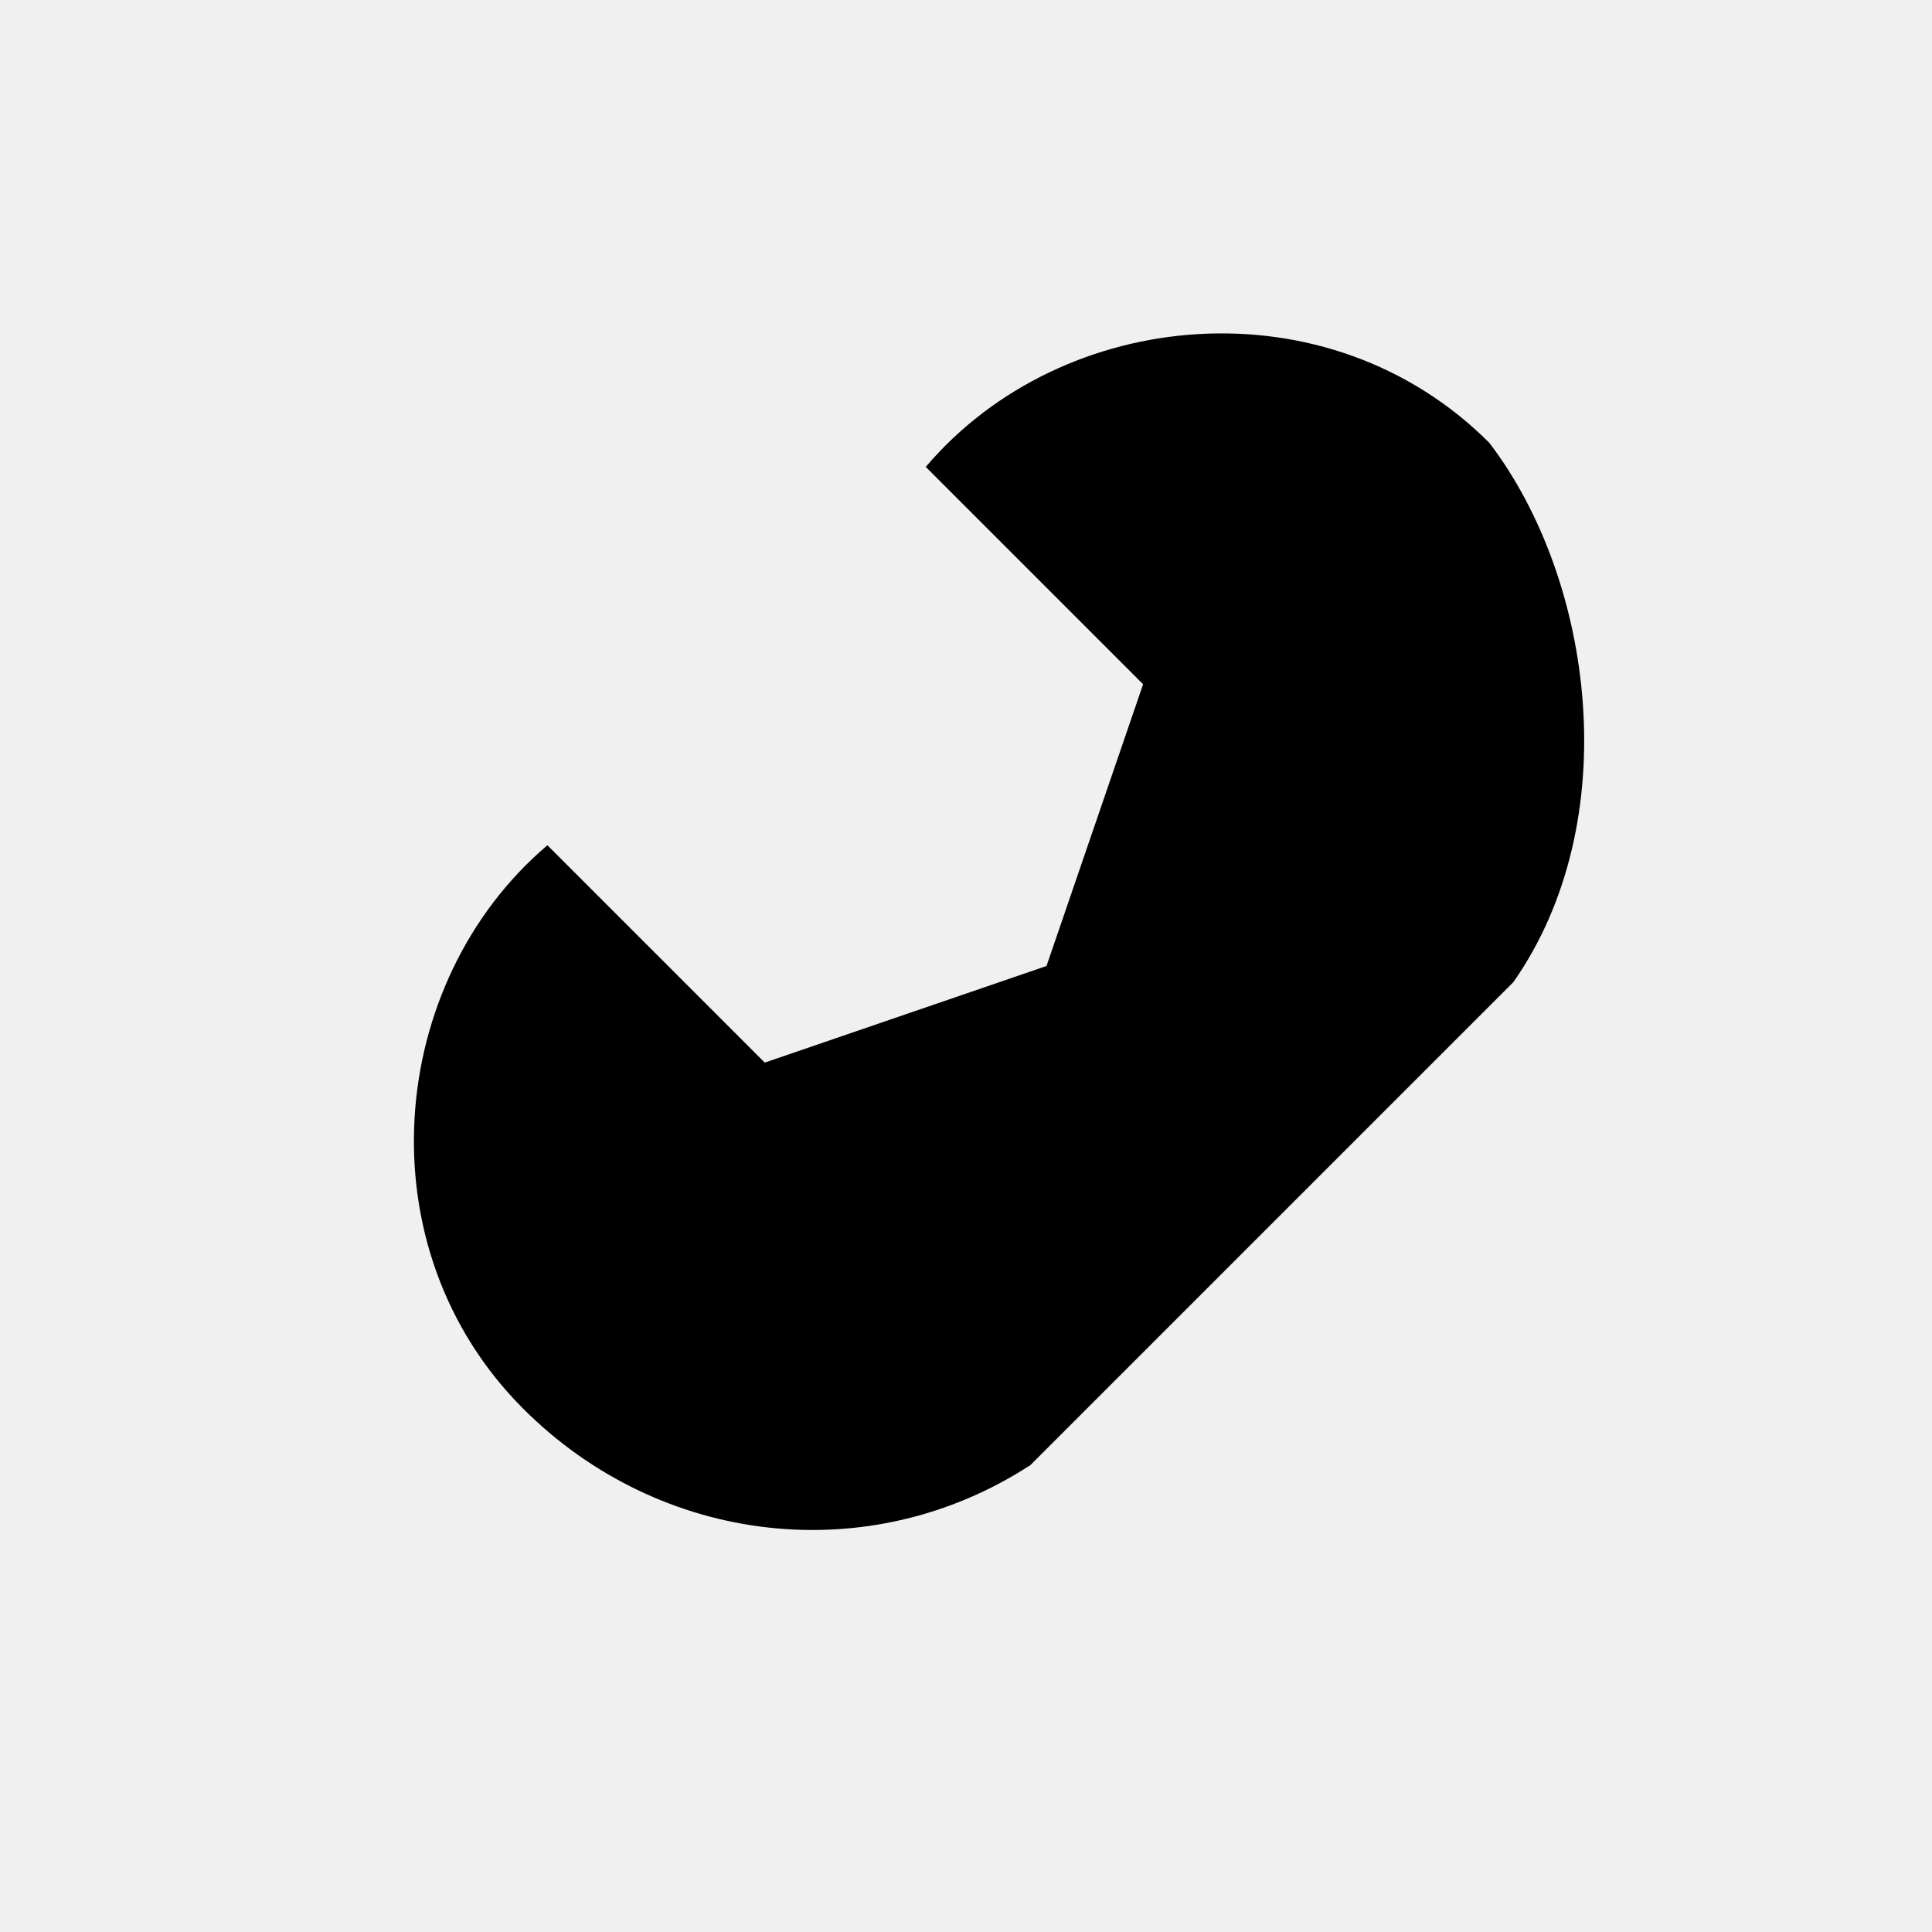
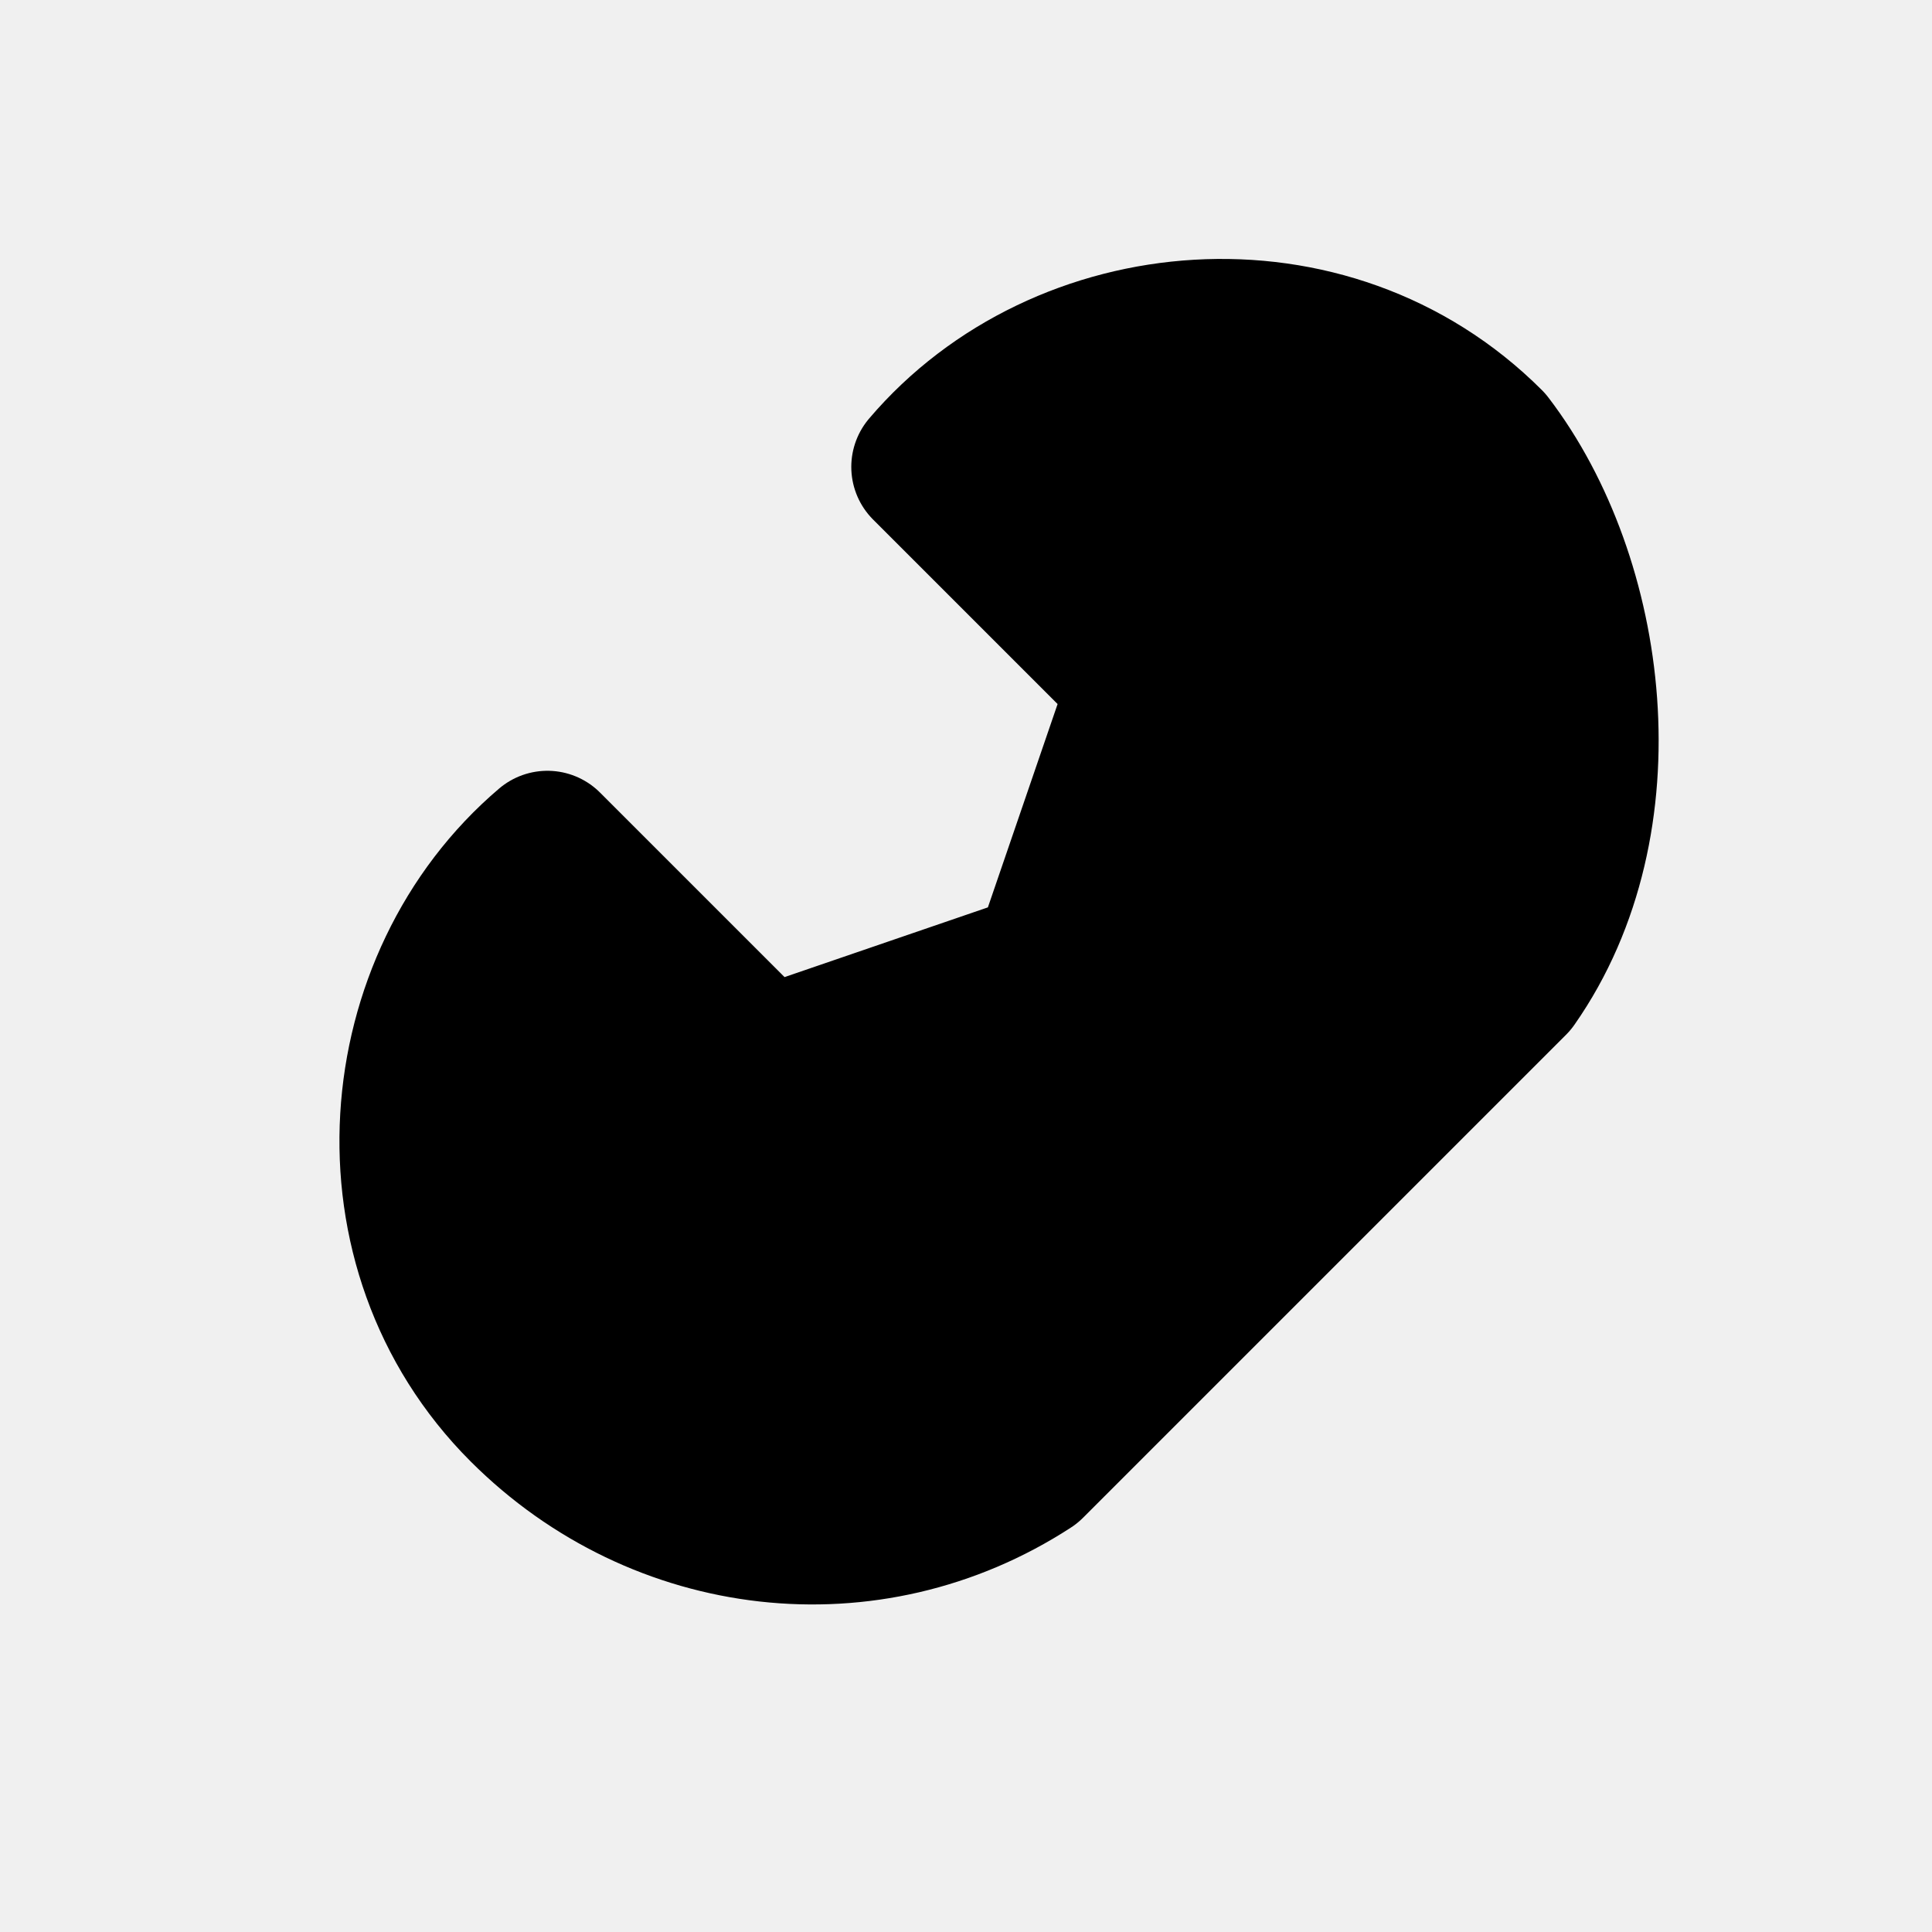
<svg xmlns="http://www.w3.org/2000/svg" viewBox="0 0 24 24" width="24" height="24" fill="none" aria-hidden="true">
-   <path d="M18.5 5.5 C16.5 3.5 13.2 3.8 11.5 5.8 L14.2 8.5 L13 12 L9.5 13.2 L6.8 10.5 C4.8 12.2 4.5 15.5 6.5 17.5 C8.2 19.2 10.8 19.5 12.8 18.2 L18.8 12.2 C20.2 10.2 19.8 7.2 18.5 5.5 Z" fill="currentColor" />
+   <defs>
+     <mask id="buildMask" maskUnits="userSpaceOnUse" x="0" y="0" width="24" height="24">
+       <path d="M18.5 5.5 C16.5 3.5 13.2 3.8 11.5 5.8 L14.2 8.5 L13 12 L9.5 13.2 L6.8 10.5 C4.8 12.2 4.5 15.5 6.5 17.5 C8.2 19.2 10.8 19.5 12.8 18.2 L18.8 12.2 C20.2 10.2 19.8 7.2 18.5 5.5 Z" fill="#fff" stroke="#fff" stroke-width="1.85" stroke-linejoin="round" />
+     </mask>
+   </defs>
+   <rect width="24" height="24" fill="currentColor" mask="url(#buildMask)" />
</svg>
